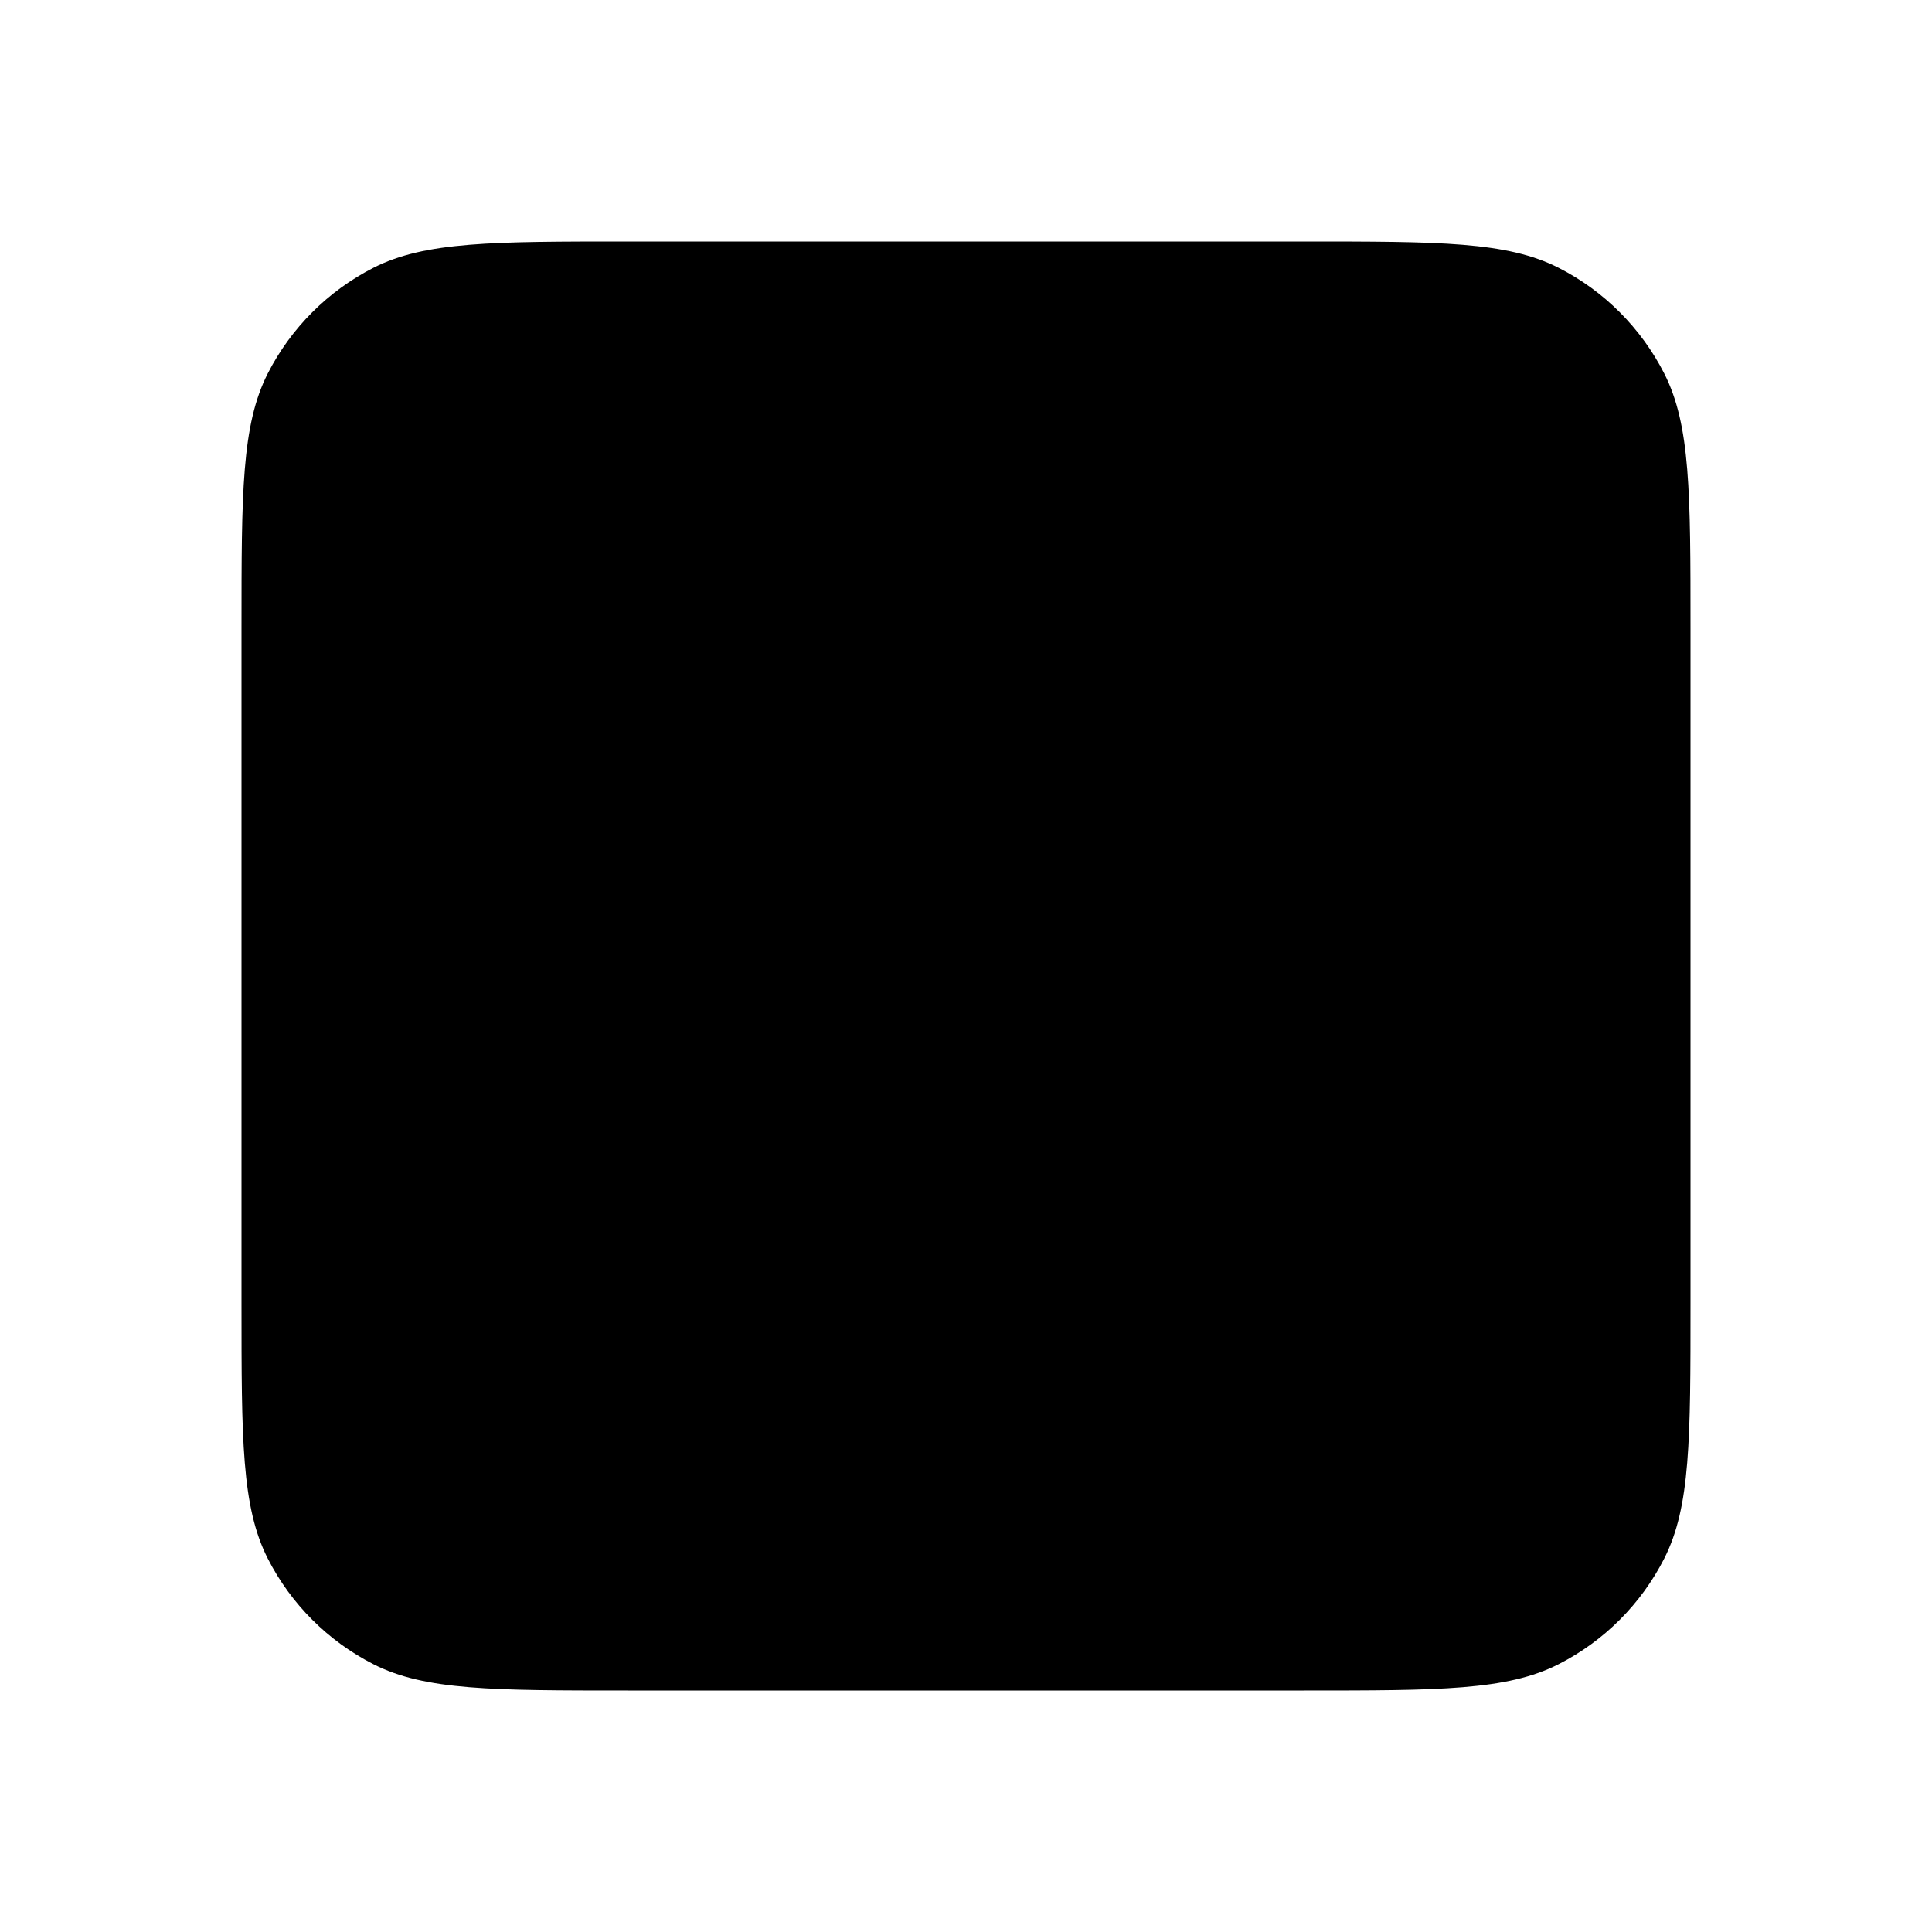
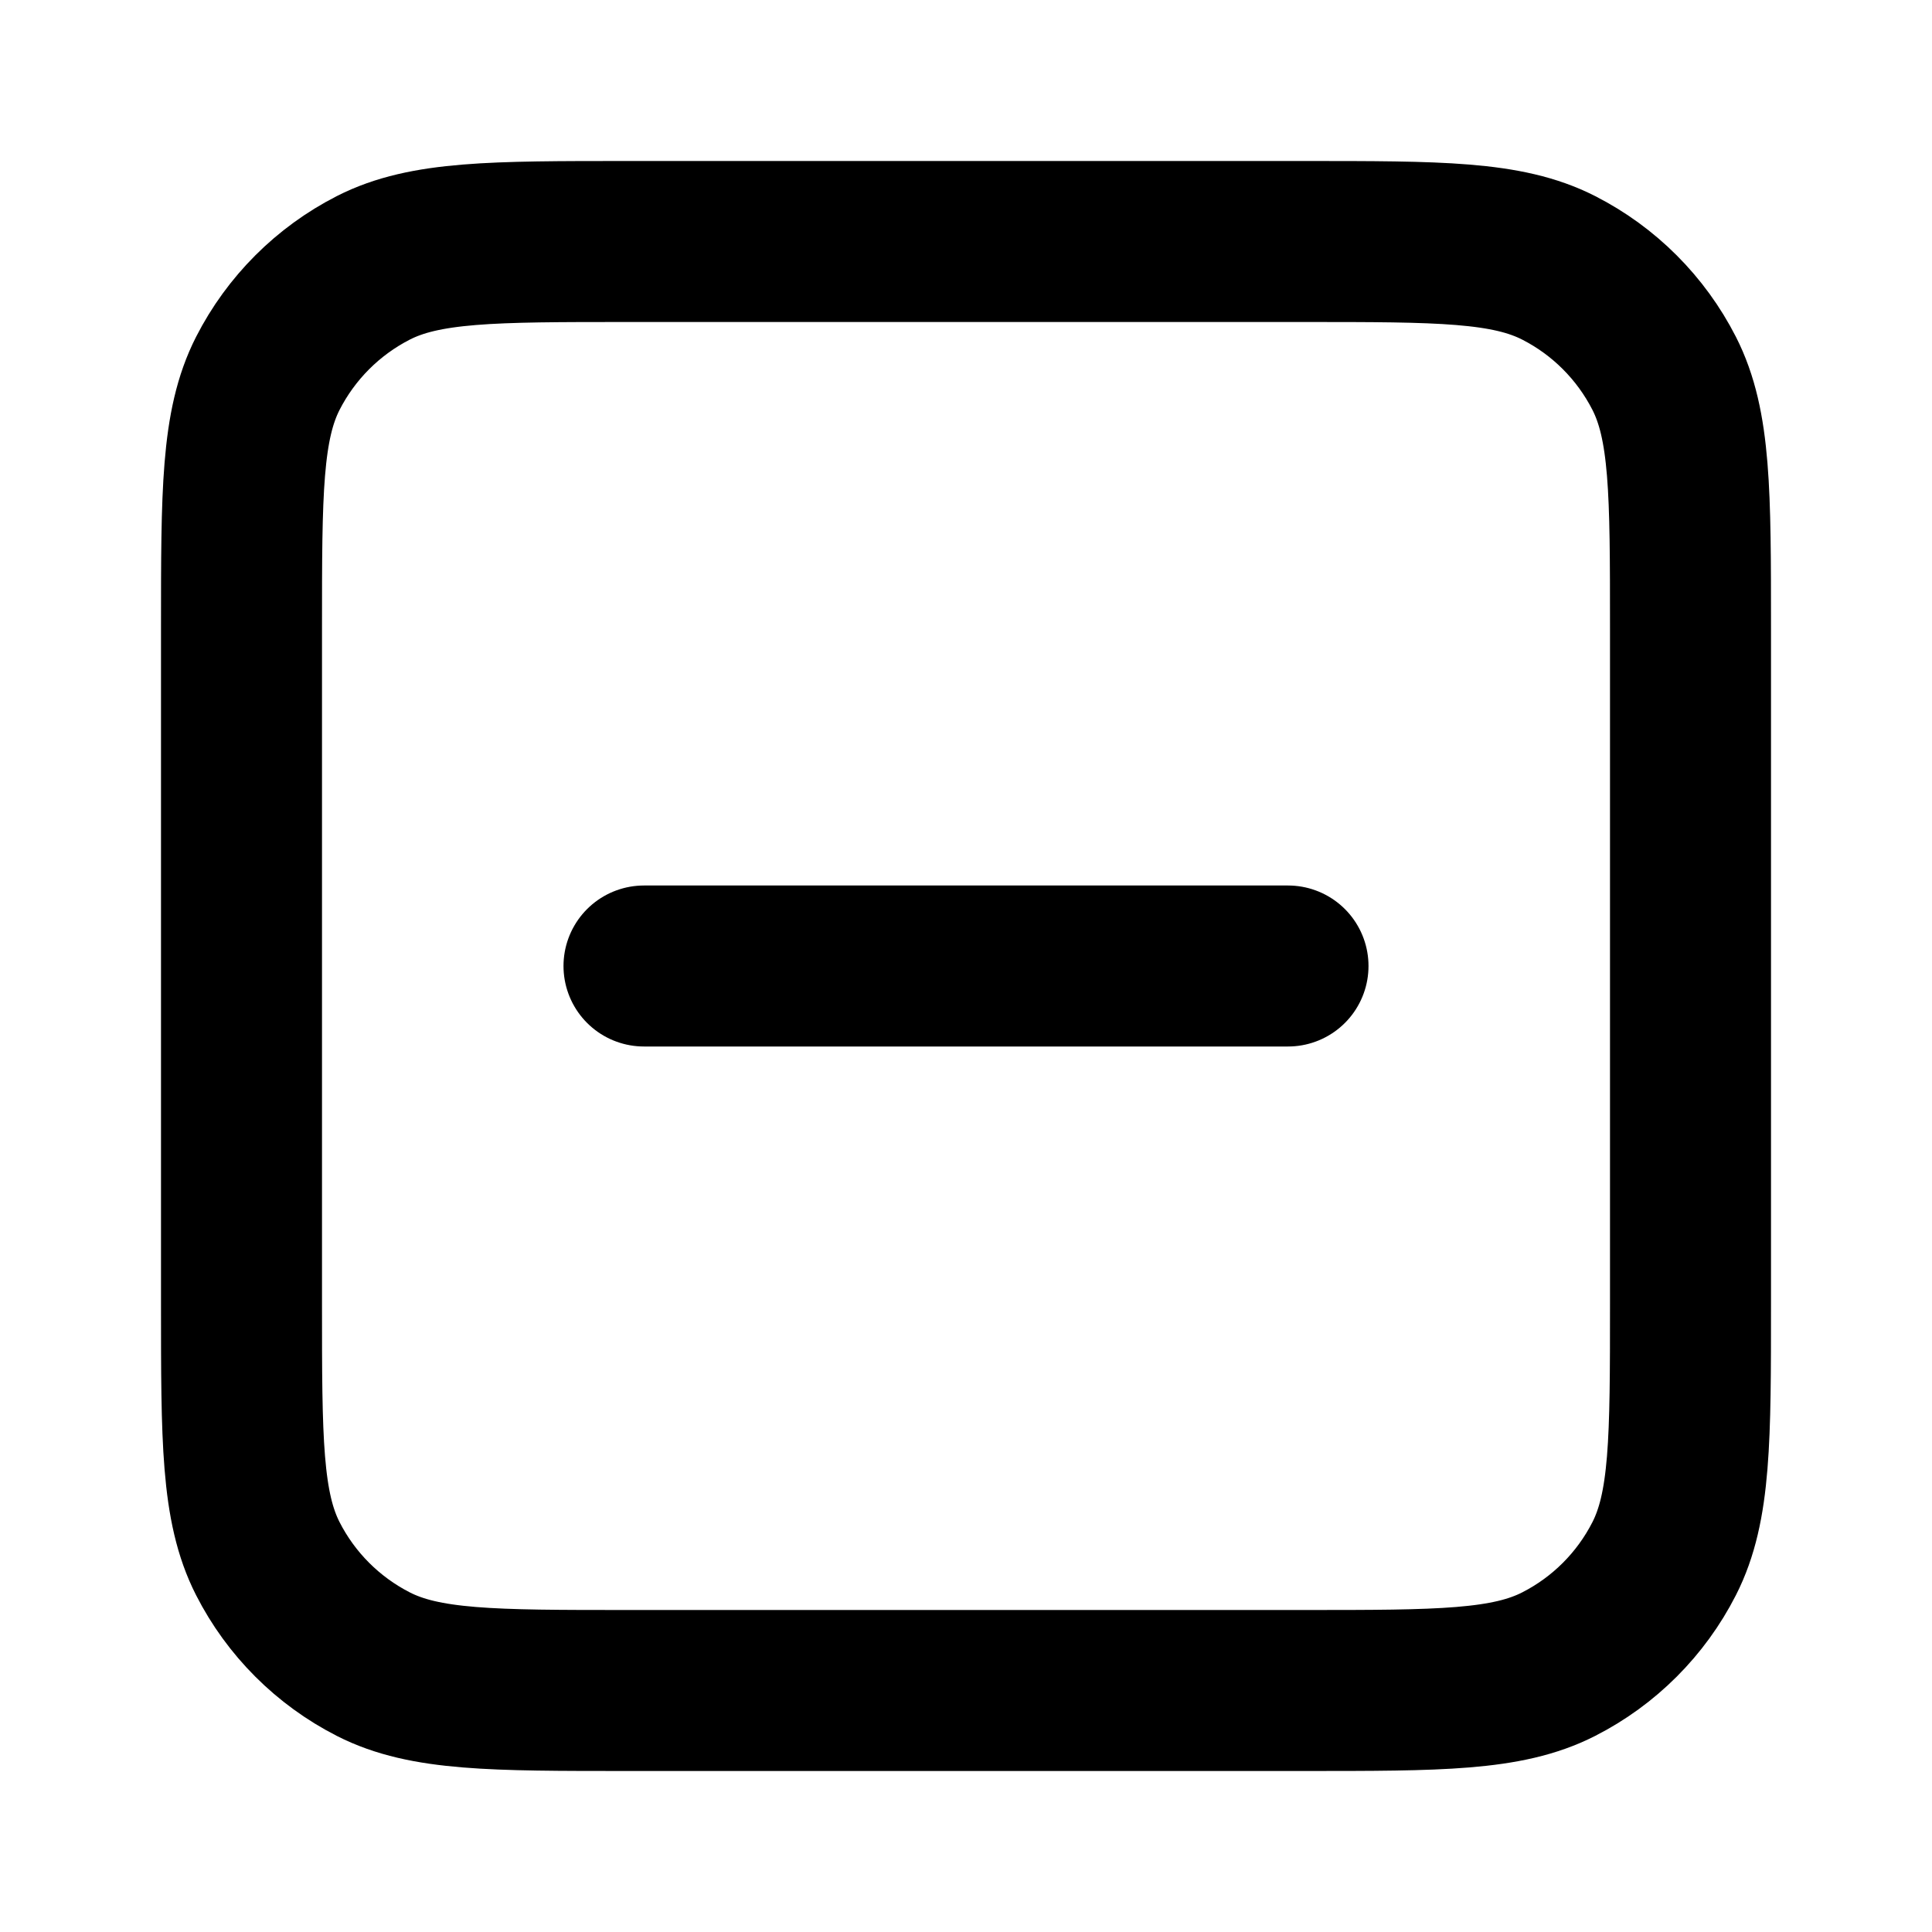
- <svg xmlns="http://www.w3.org/2000/svg" viewBox="0 0 24 24">
-   <path d="M8 12H16M7.8 21H16.2C17.88 21 18.72 21 19.362 20.673C19.927 20.385 20.385 19.927 20.673 19.362C21 18.72 21 17.88 21 16.2V7.8C21 6.12 21 5.28 20.673 4.638C20.385 4.074 19.927 3.615 19.362 3.327C18.72 3 17.88 3 16.2 3H7.8C6.12 3 5.28 3 4.638 3.327C4.074 3.615 3.615 4.074 3.327 4.638C3 5.28 3 6.12 3 7.8V16.2C3 17.88 3 18.72 3.327 19.362C3.615 19.927 4.074 20.385 4.638 20.673C5.28 21 6.12 21 7.8 21Z" stroke-width="2" stroke-linecap="round" stroke-linejoin="round" fill="currentColor" />
+ <svg xmlns="http://www.w3.org/2000/svg" width="24" height="24" viewBox="0 0 24 24" fill="none">
+   <path d="M8 12H16M7.8 21H16.2C17.88 21 18.72 21 19.362 20.673C19.927 20.385 20.385 19.927 20.673 19.362C21 18.72 21 17.88 21 16.2V7.8C21 6.12 21 5.28 20.673 4.638C20.385 4.074 19.927 3.615 19.362 3.327C18.72 3 17.88 3 16.2 3H7.8C6.12 3 5.28 3 4.638 3.327C4.074 3.615 3.615 4.074 3.327 4.638C3 5.28 3 6.12 3 7.8V16.2C3 17.88 3 18.72 3.327 19.362C3.615 19.927 4.074 20.385 4.638 20.673C5.28 21 6.12 21 7.8 21Z" stroke="currentColor" stroke-width="2" stroke-linecap="round" stroke-linejoin="round" />
</svg>
